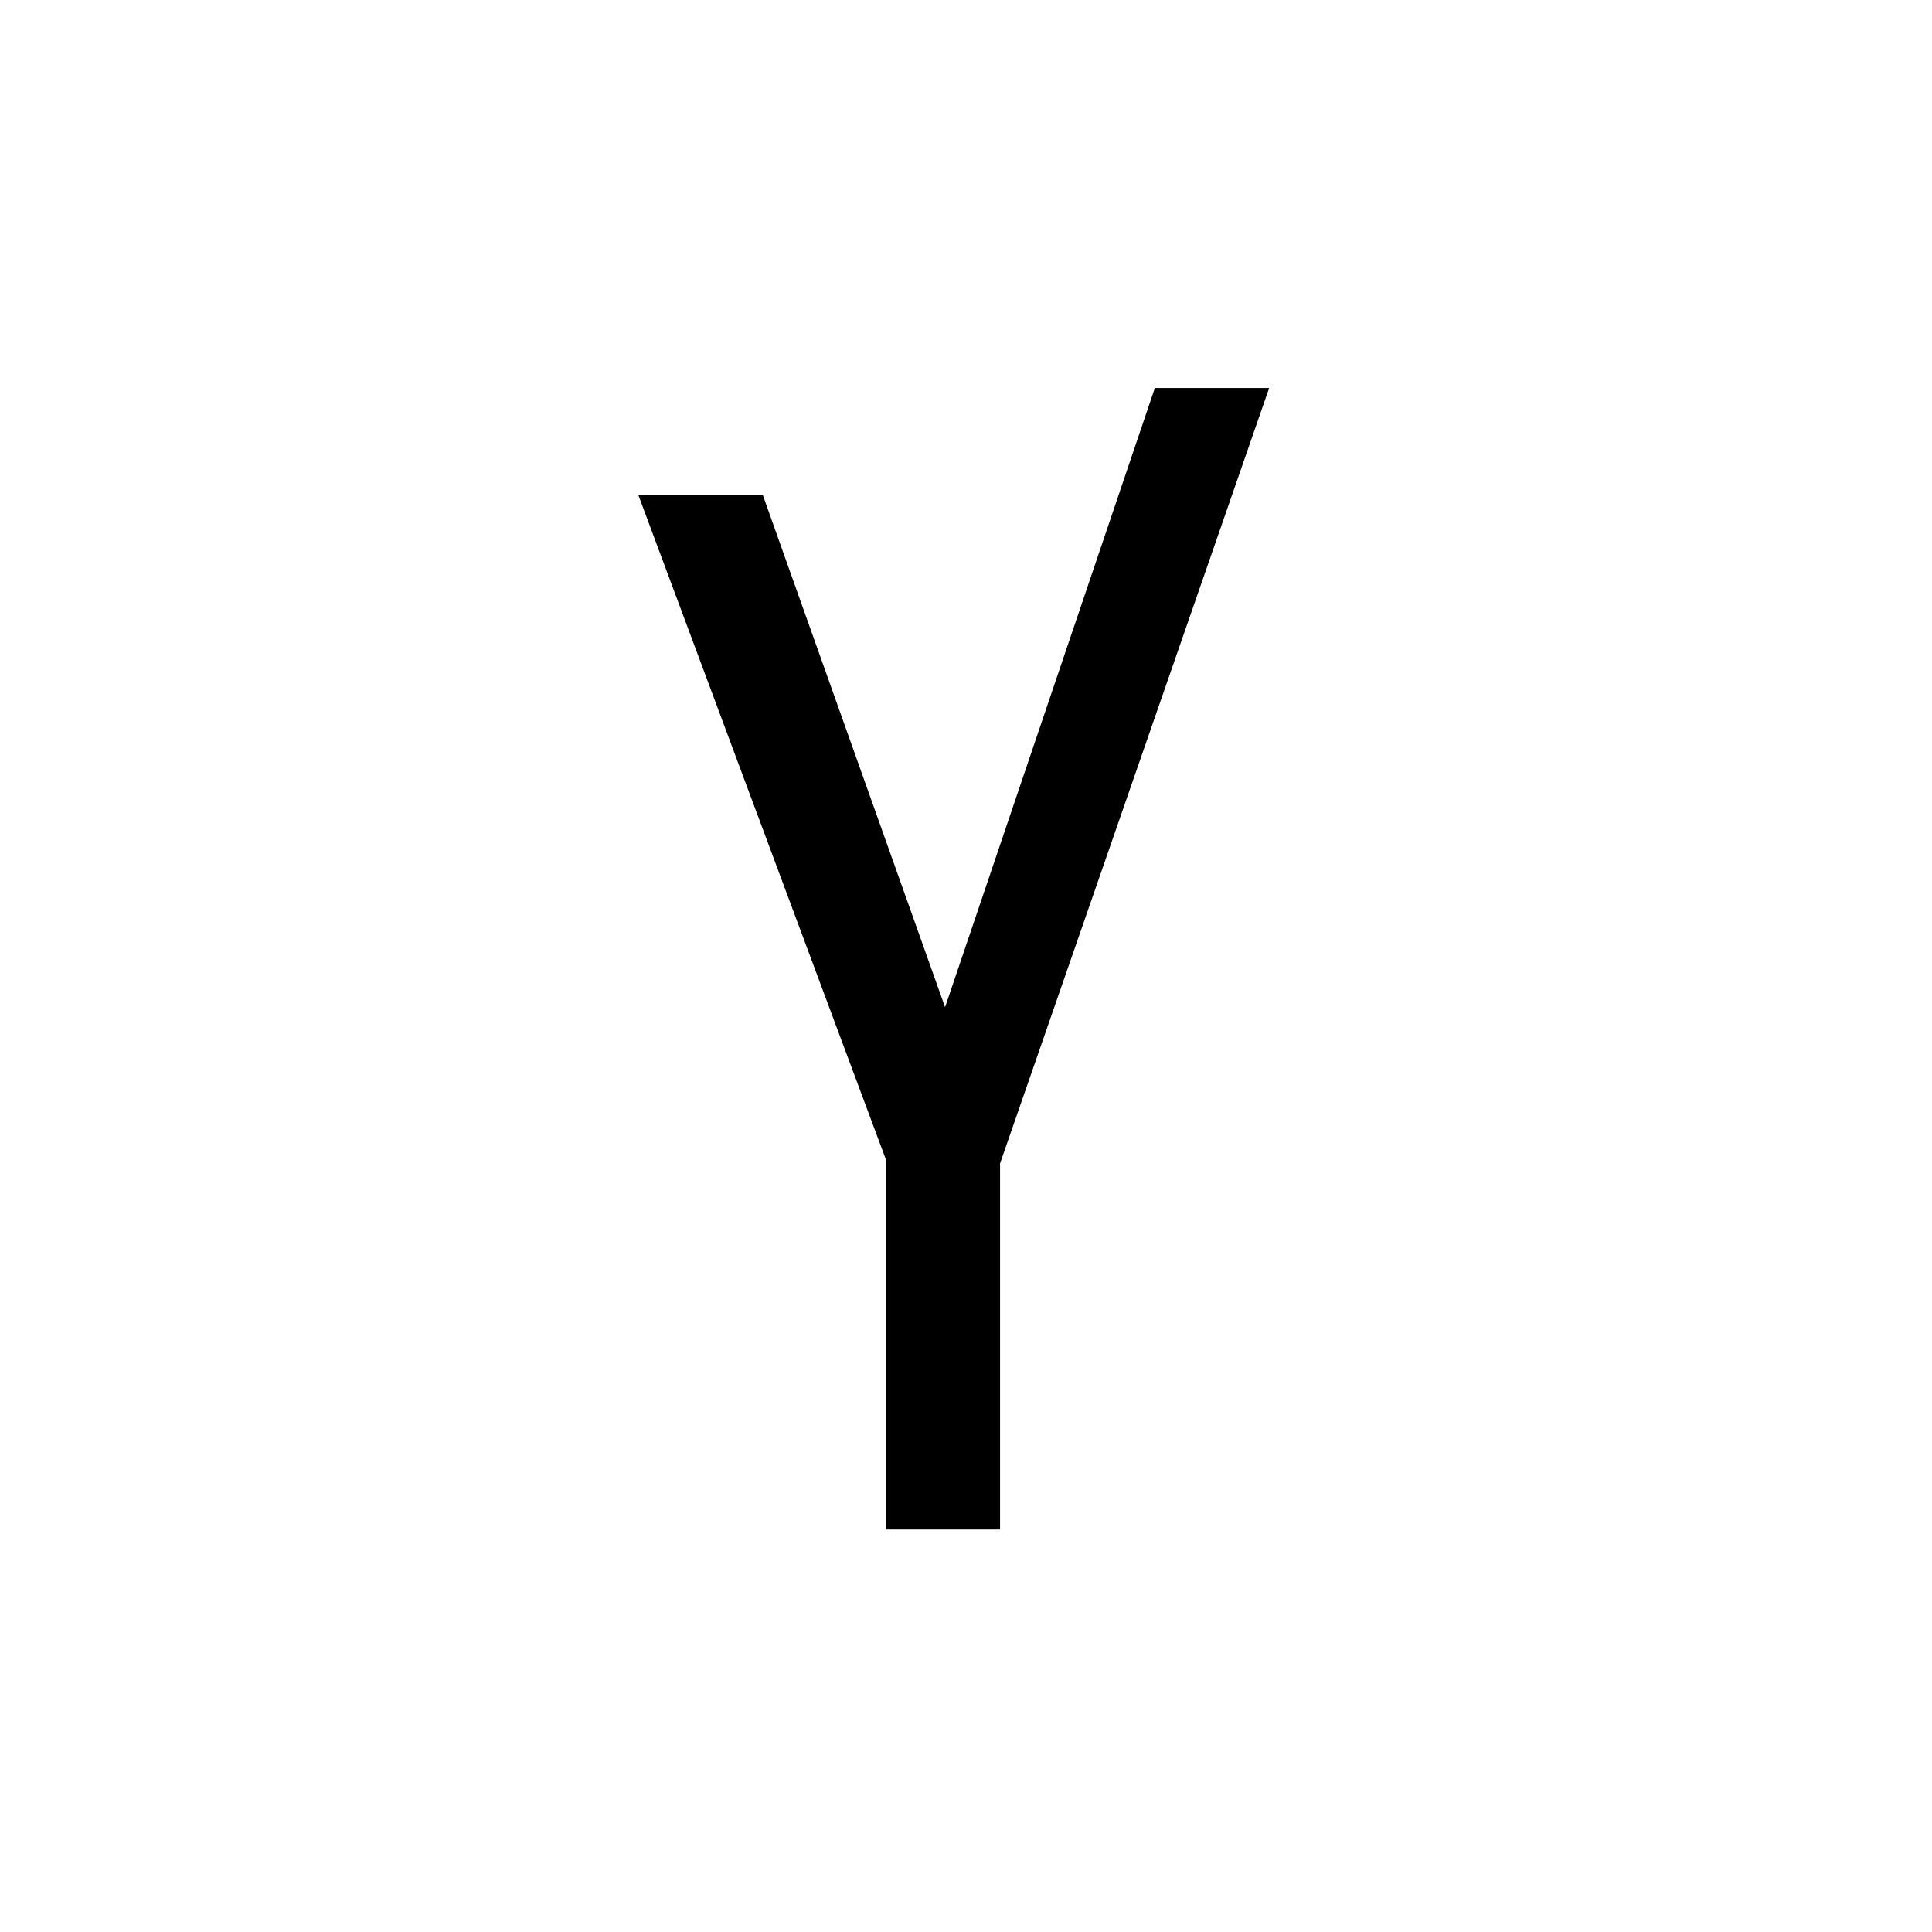
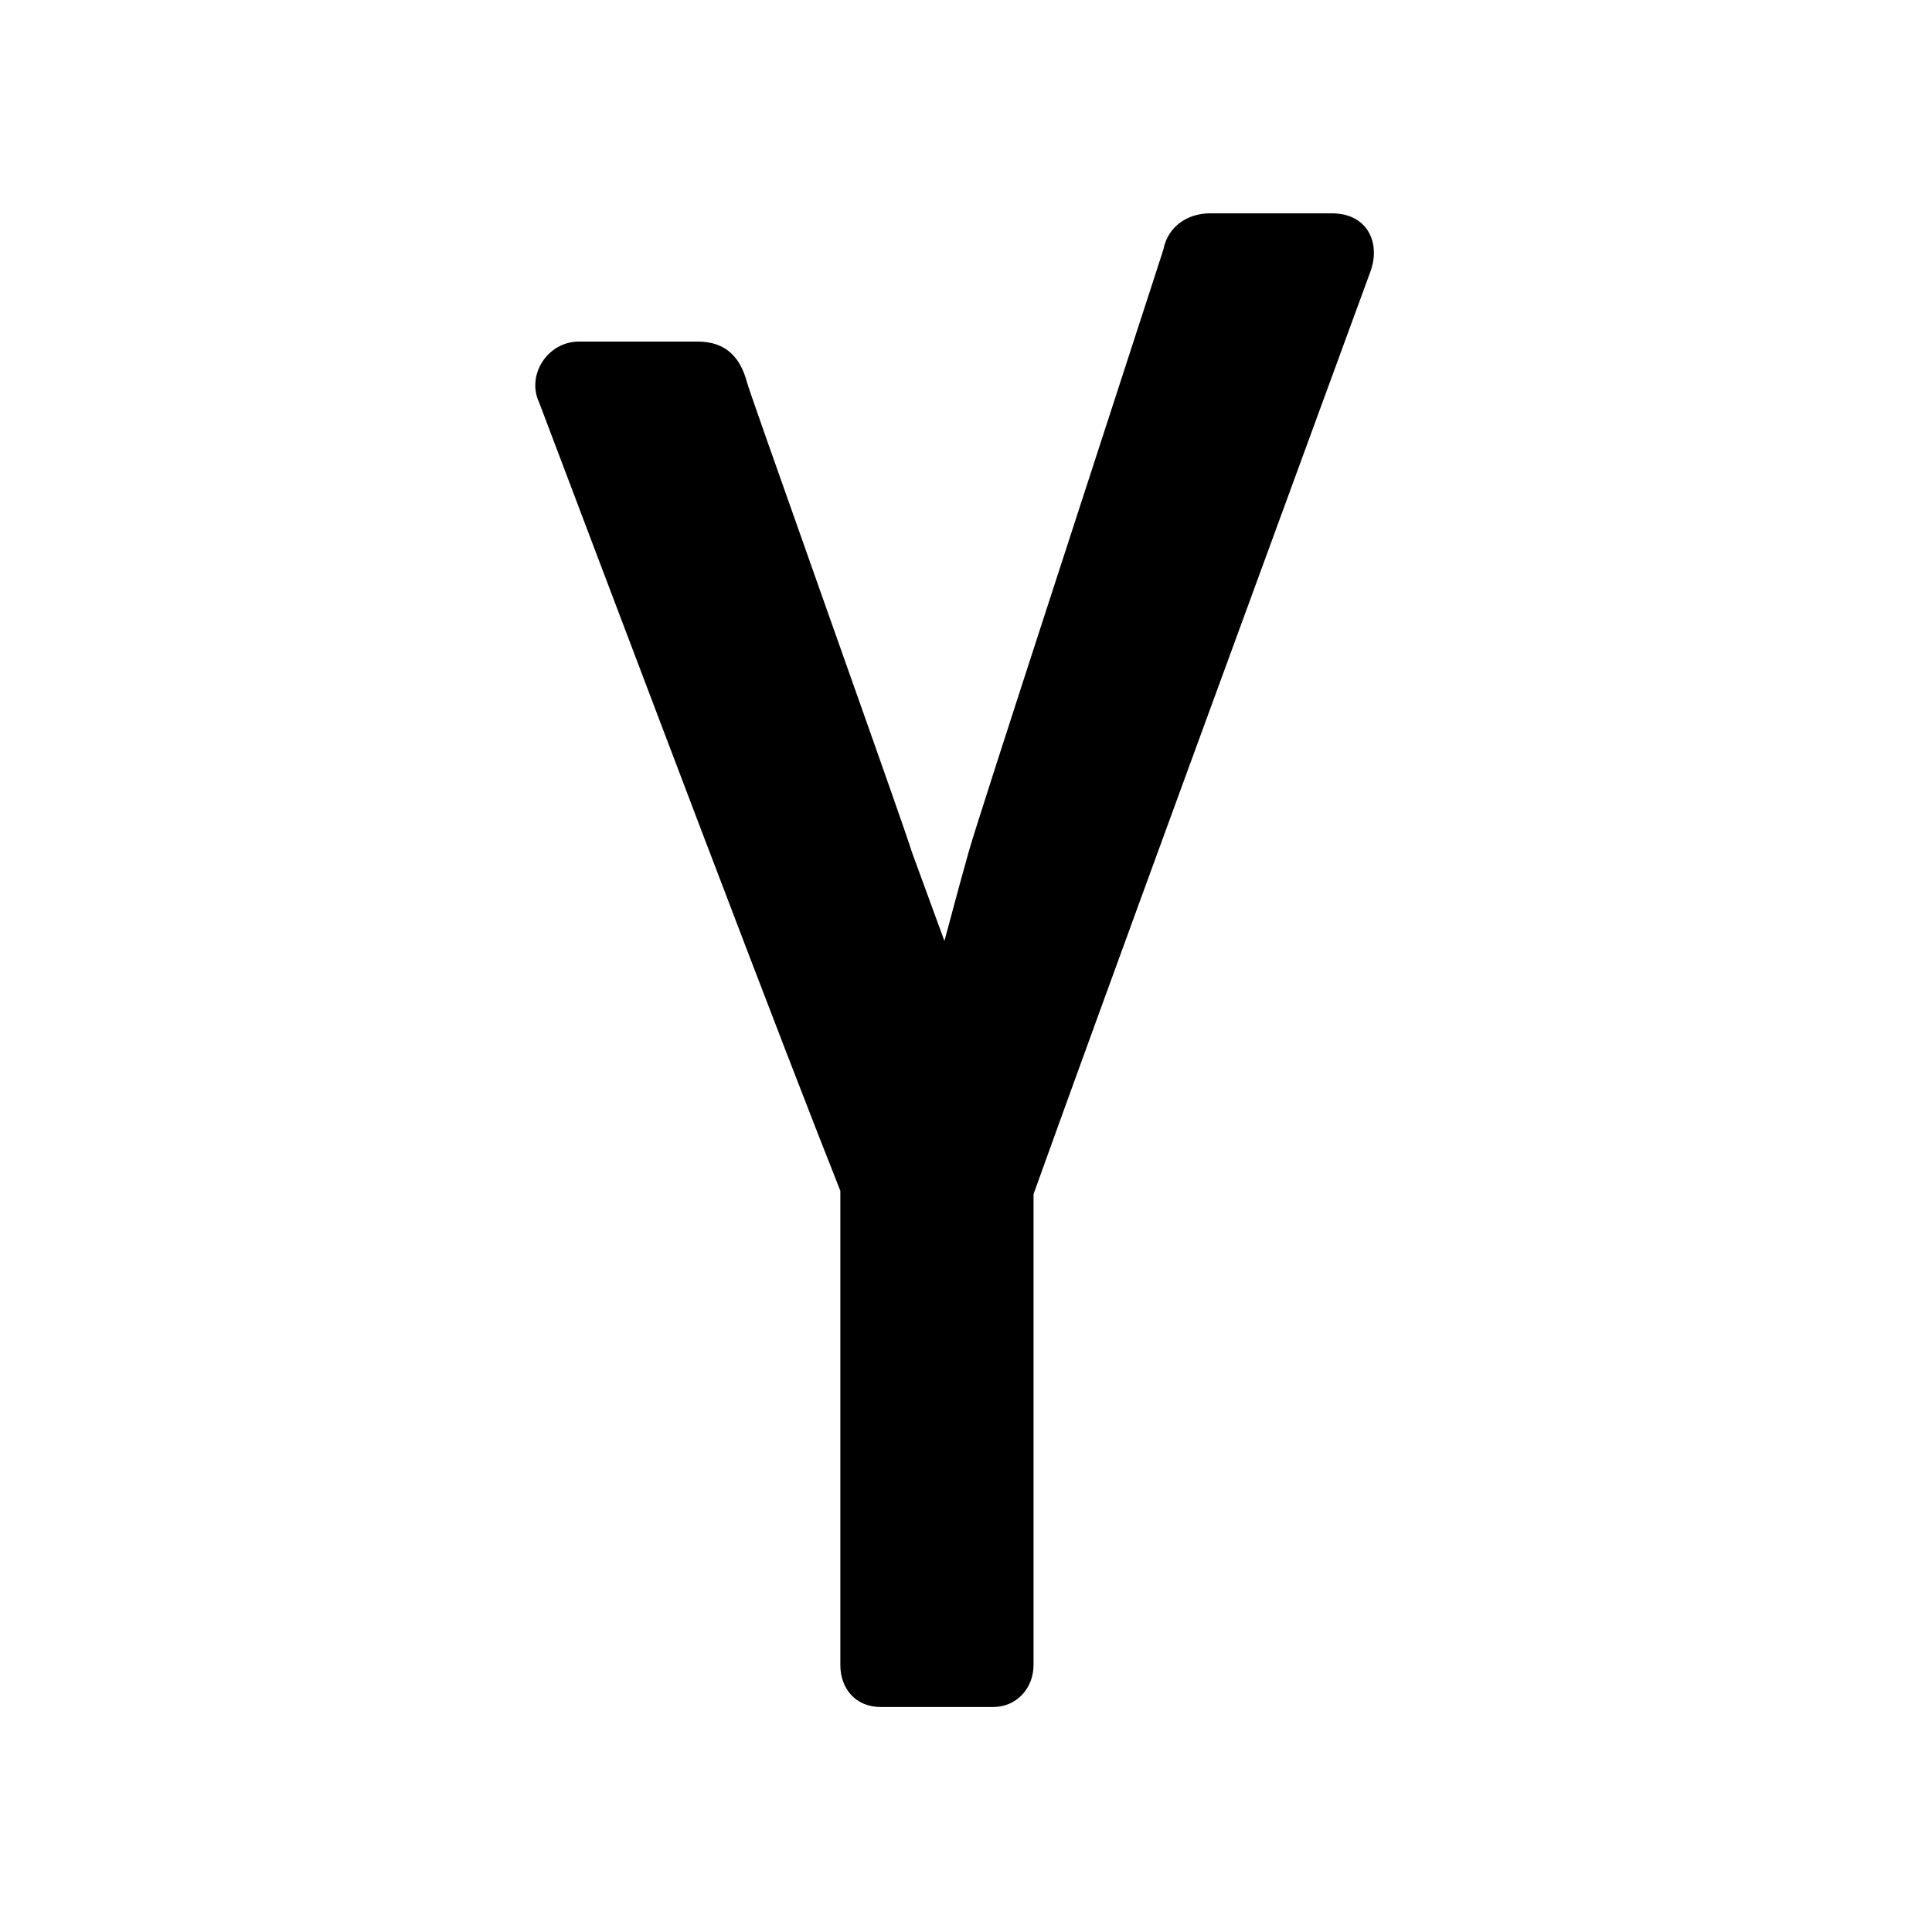
<svg xmlns="http://www.w3.org/2000/svg" width="24" height="24" viewBox="0 0 24 24">
-   <polygon points="14.346 4.82 11.74 12.512 9.476 6.15 7.93 6.15 11.003 14.399 11.003 19 12.423 19 12.423 14.453 15.766 4.82" />
+   <path d="M11.732,11.689 C11.875,11.154 11.981,10.765 12.033,10.583 C12.102,10.34 12.487,9.145 13.24,6.83 C14.436,3.152 14.45,3.108 14.454,3.091 C14.509,2.818 14.747,2.65 15.033,2.65 L16.543,2.65 L16.543,3 L16.543,2.65 C16.99,2.65 17.151,3.018 17.026,3.368 C17.036,3.341 15.579,7.315 14.809,9.419 C13.864,12.001 13.183,13.874 12.839,14.834 L12.839,20.682 C12.839,20.973 12.628,21.205 12.337,21.205 L10.941,21.205 C10.627,21.205 10.439,20.976 10.439,20.682 L10.439,14.793 C10.072,13.868 9.513,12.418 8.796,10.534 C8.776,10.482 8.776,10.482 8.756,10.43 C8.123,8.768 6.698,5.002 6.697,4.999 C6.537,4.661 6.8,4.243 7.192,4.243 L8.667,4.243 C9.027,4.243 9.201,4.451 9.281,4.755 C9.3,4.826 9.558,5.559 10.311,7.686 C10.99,9.602 11.26,10.37 11.333,10.599 L11.732,11.689 Z" />
</svg>
